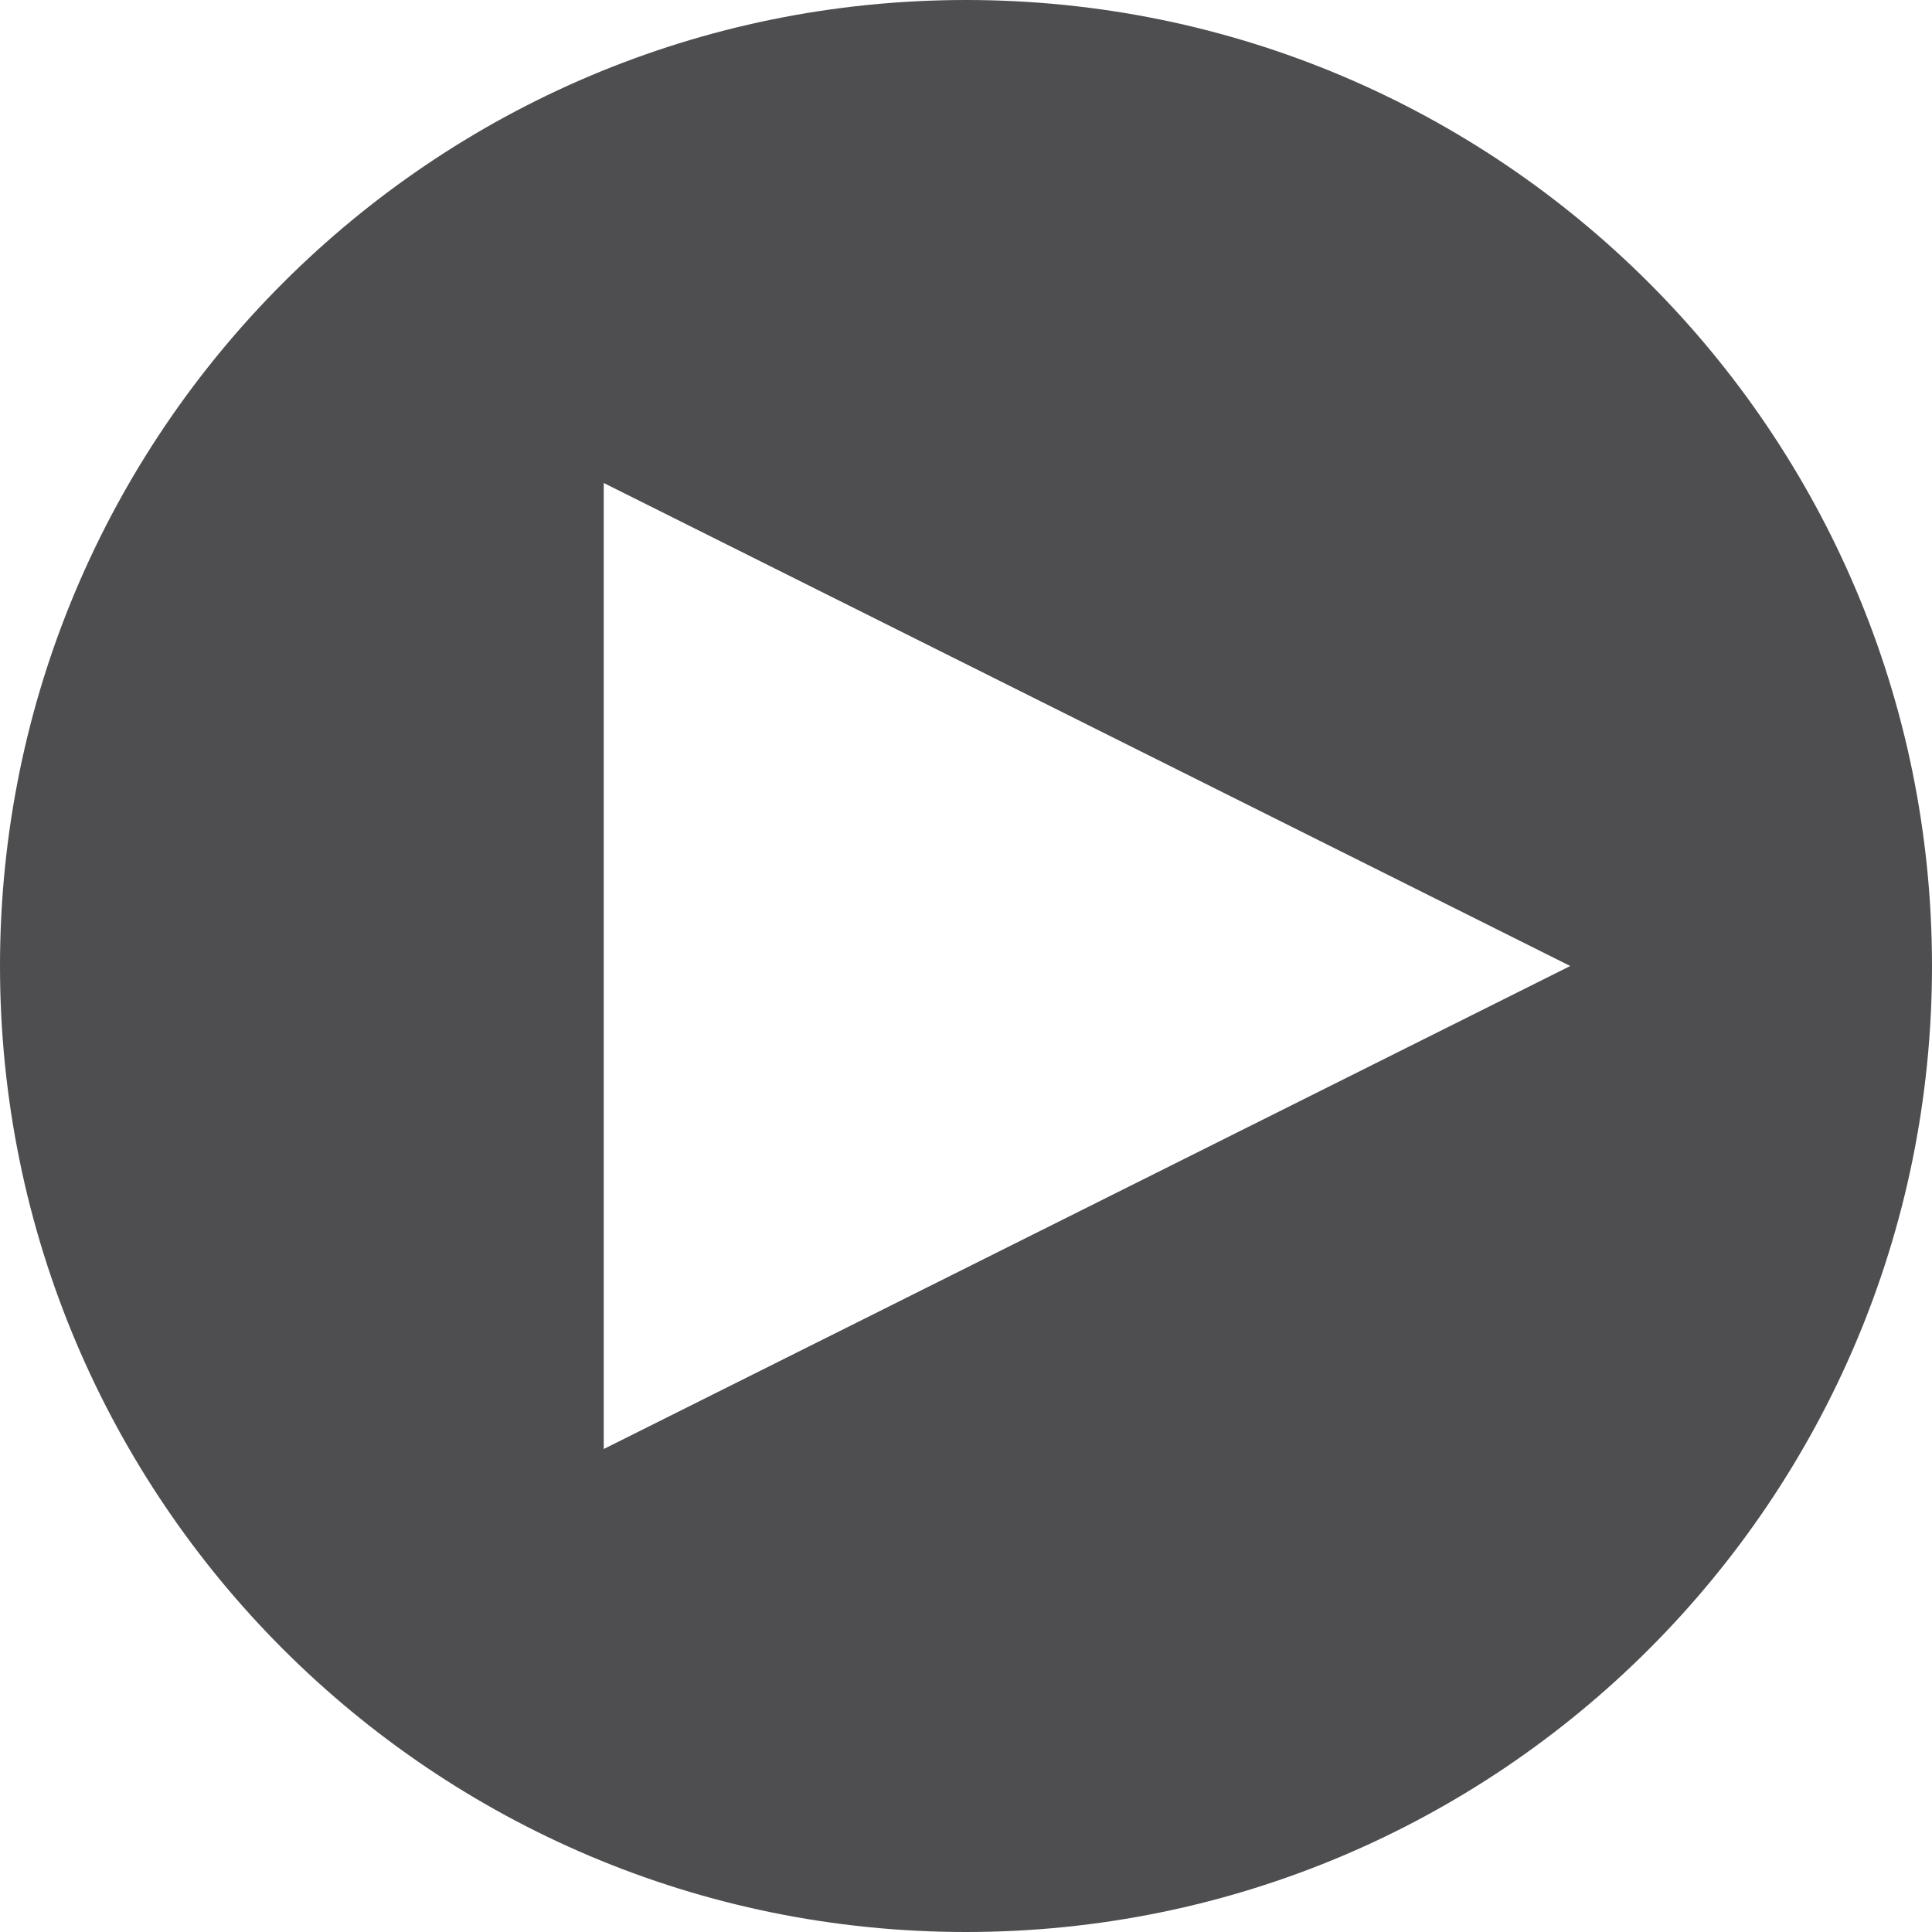
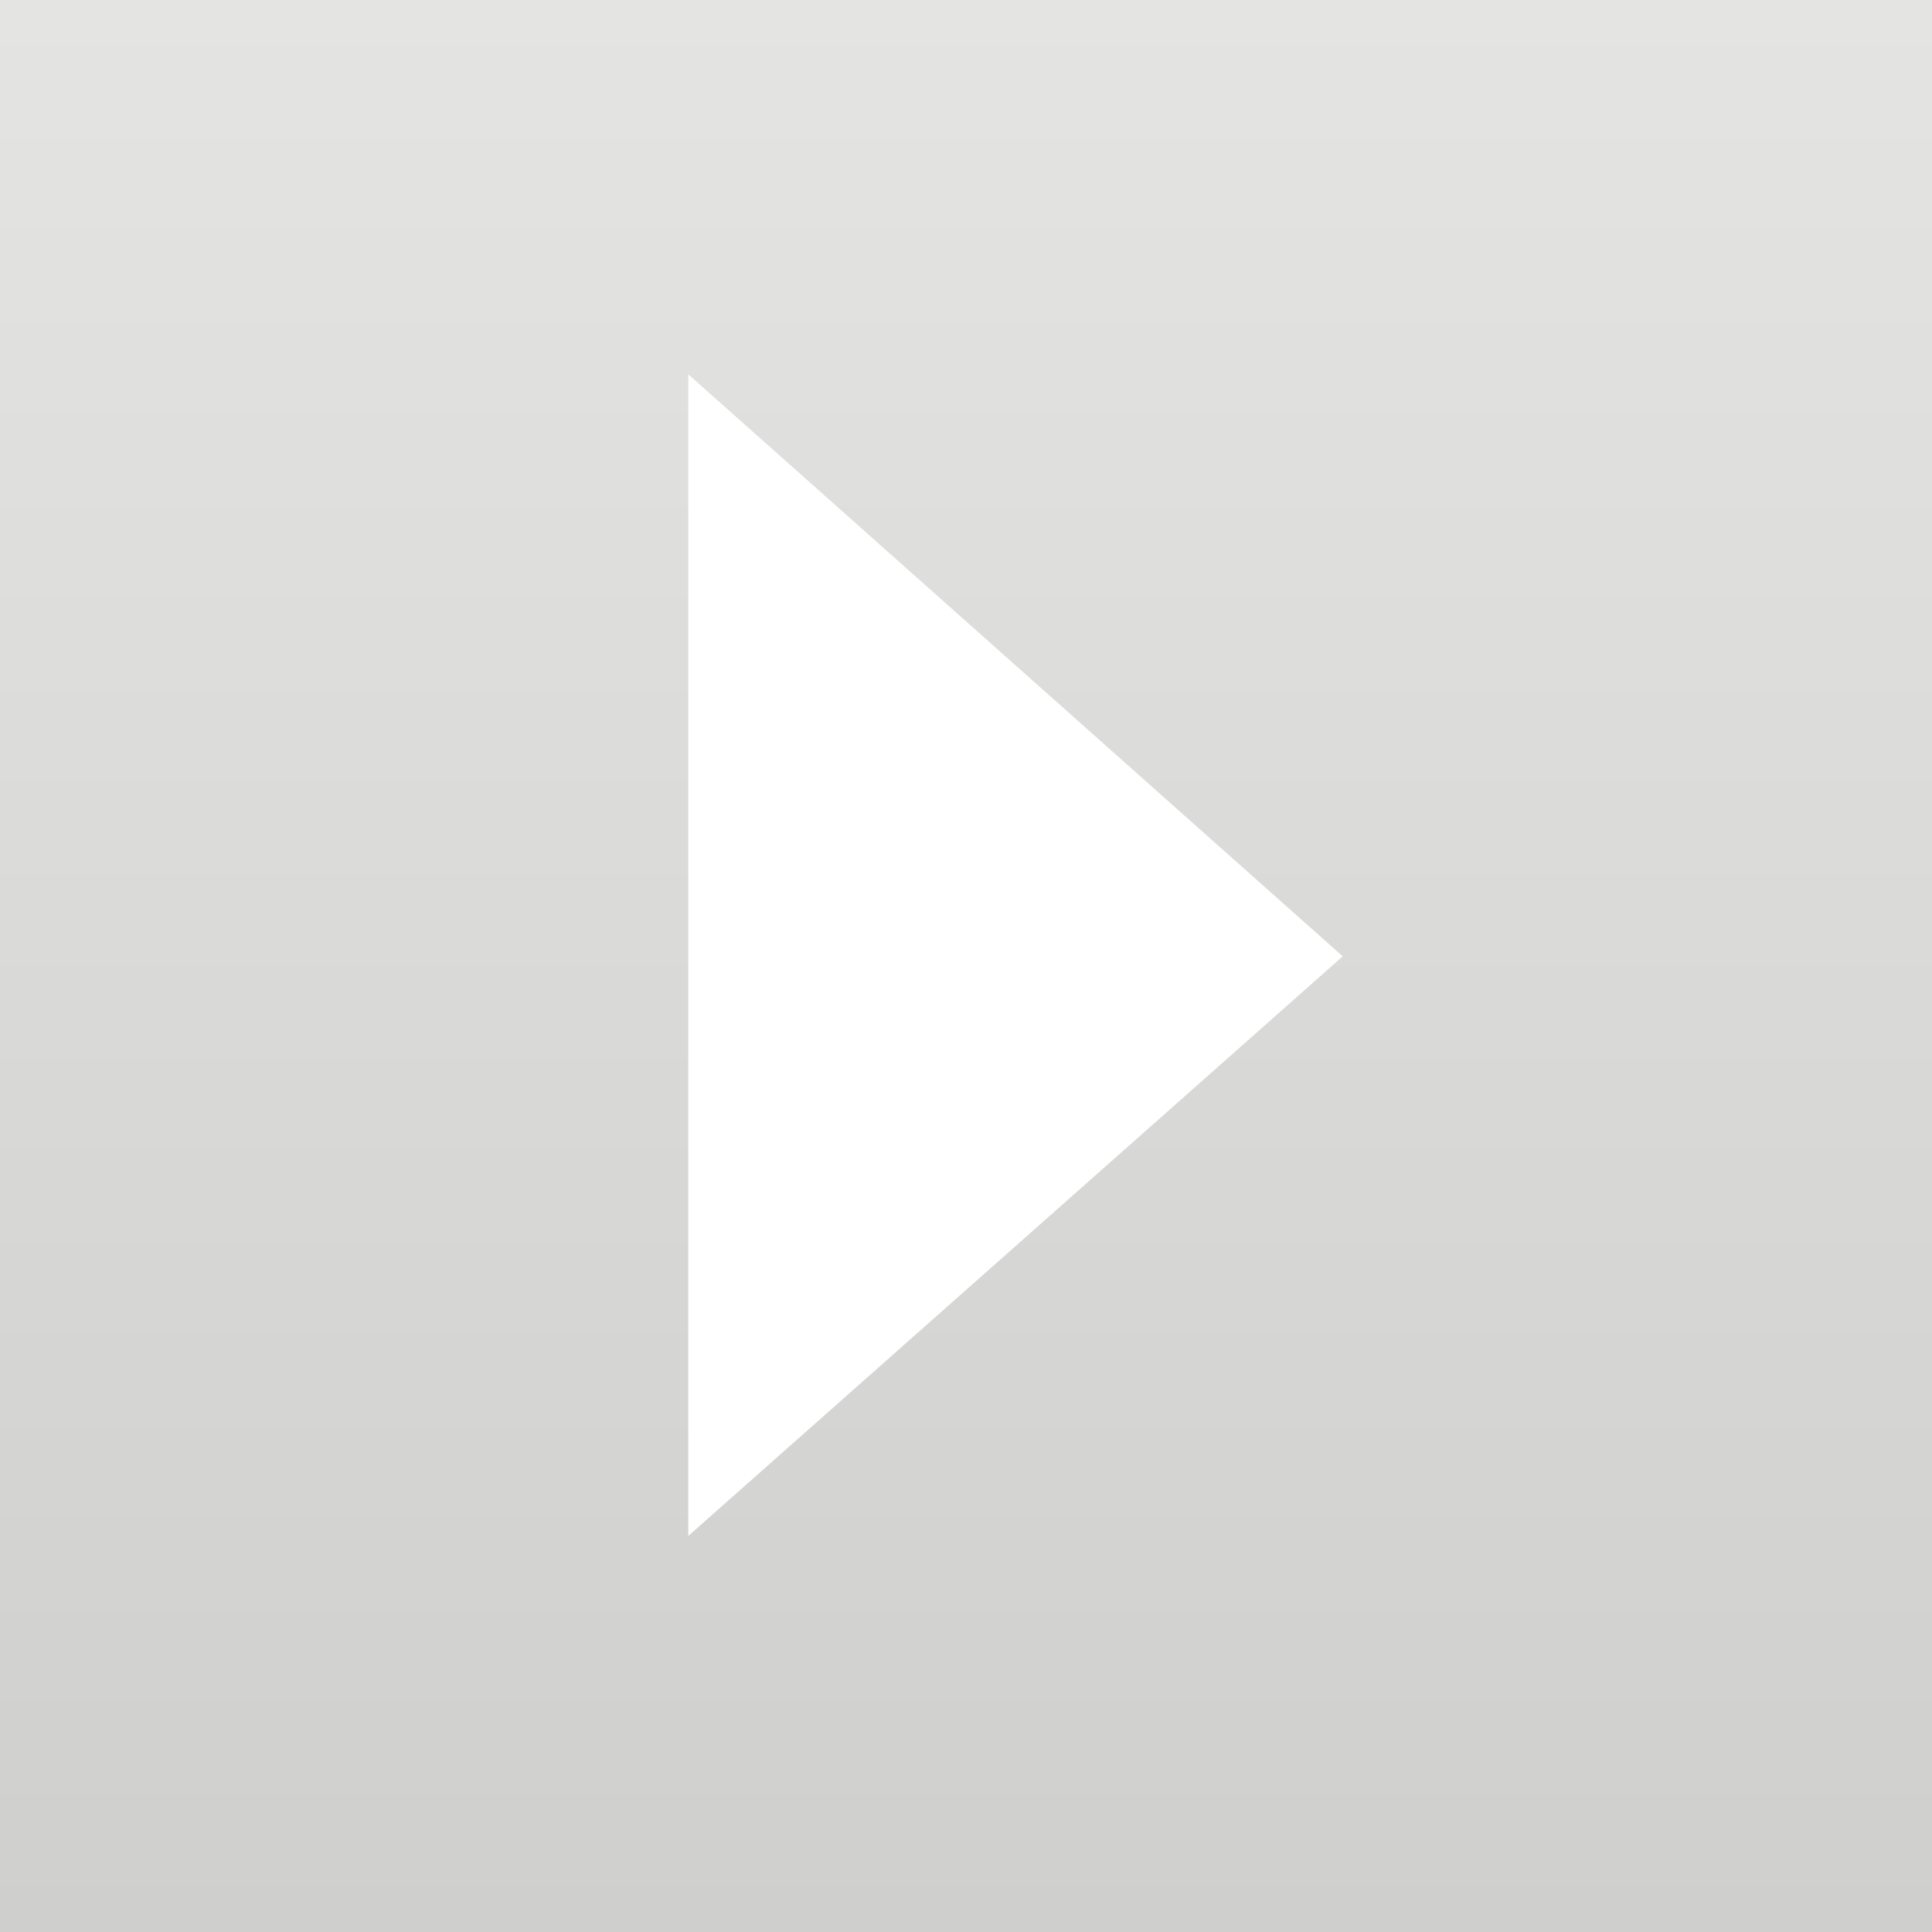
- <svg xmlns="http://www.w3.org/2000/svg" height="32px" style="enable-background:new 0 0 32 32;" version="1.1" viewBox="0 0 32 32" width="32px" xml:space="preserve">
-   <g id="Layer_1" />
-   <g id="play_x5F_alt">
-     <path d="M16,0C7.164,0,0,7.164,0,16s7.164,16,16,16s16-7.164,16-16S24.836,0,16,0z M10,24V8l16.008,8L10,24z   " style="fill:#4E4E50;" />
-   </g>
+ <svg xmlns="http://www.w3.org/2000/svg" version="1.1" id="Layer_1" x="0px" y="0px" viewBox="0 0 80 80" enable-background="new 0 0 80 80" xml:space="preserve">
+   <linearGradient id="SVGID_1_" gradientUnits="userSpaceOnUse" x1="40" y1="-1.795343e-09" x2="40" y2="80">
+     <stop offset="0" style="stop-color:#E4E4E3" />
+     <stop offset="1" style="stop-color:#CFCFCE" />
+   </linearGradient>
+   <path fill="url(#SVGID_1_)" d="M0,0v80h80V0H0z M28.5,63.6V15.5l27.1,24.1L28.5,63.6z" />
</svg>
